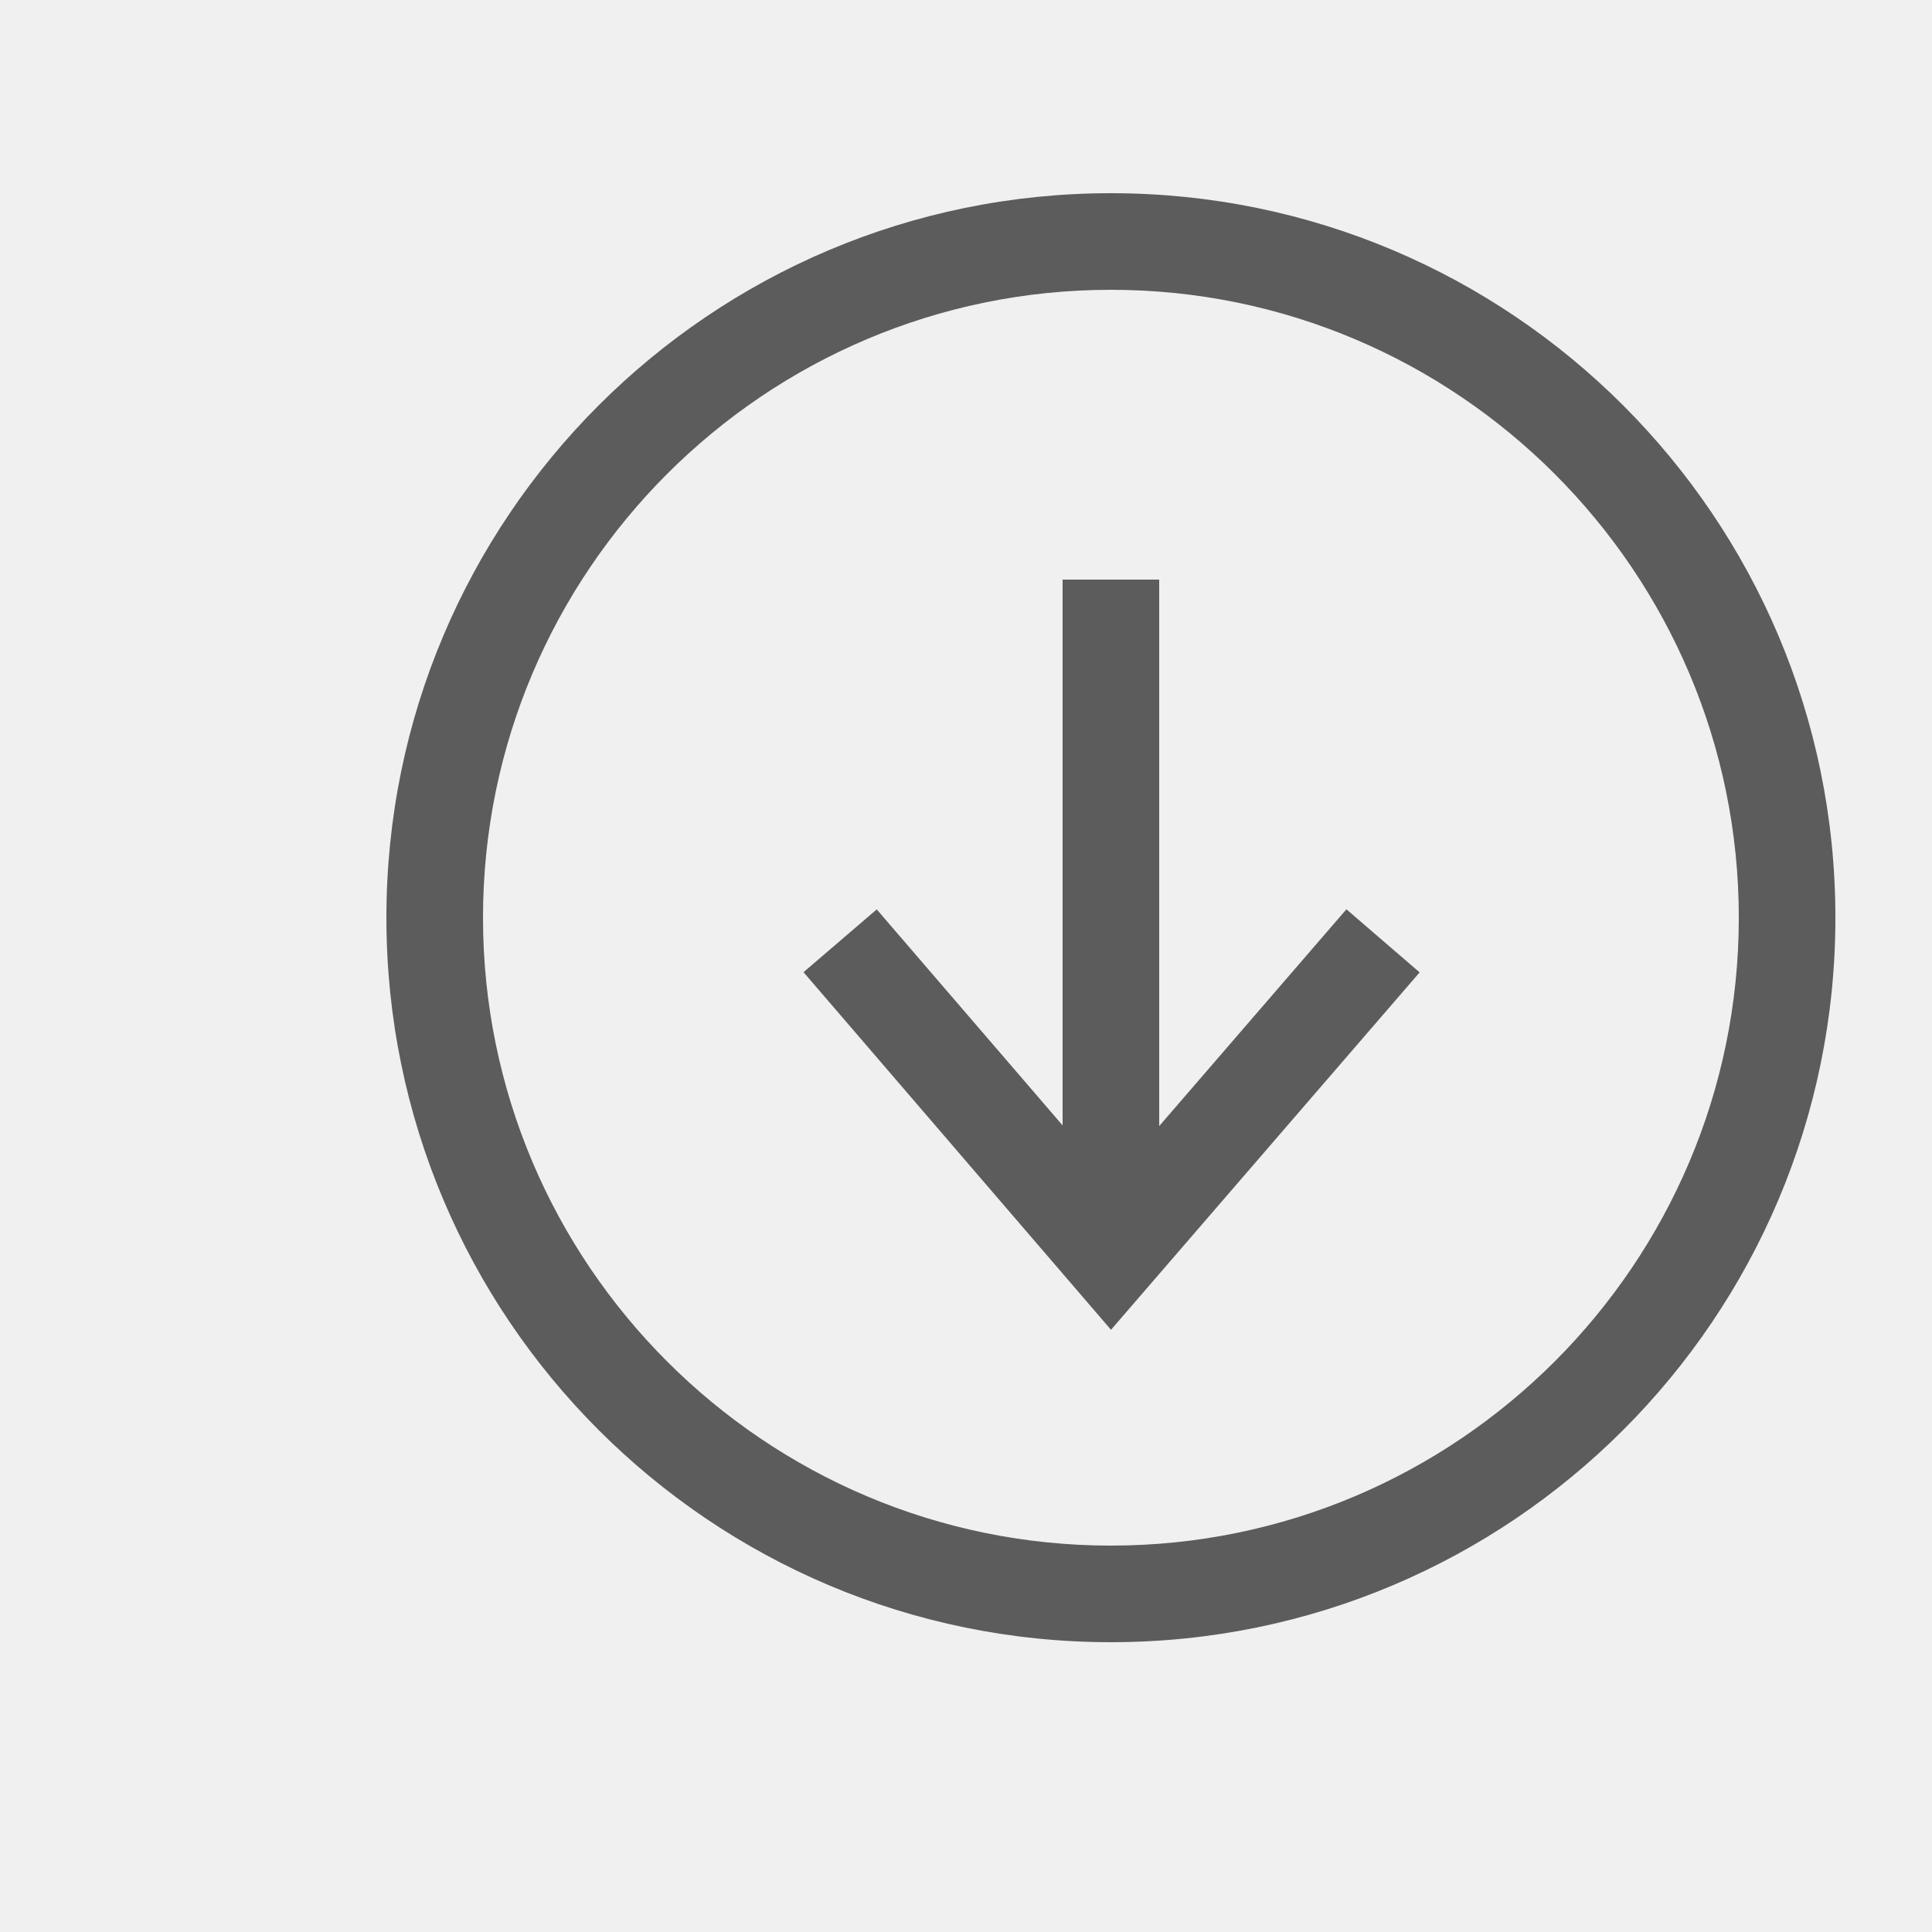
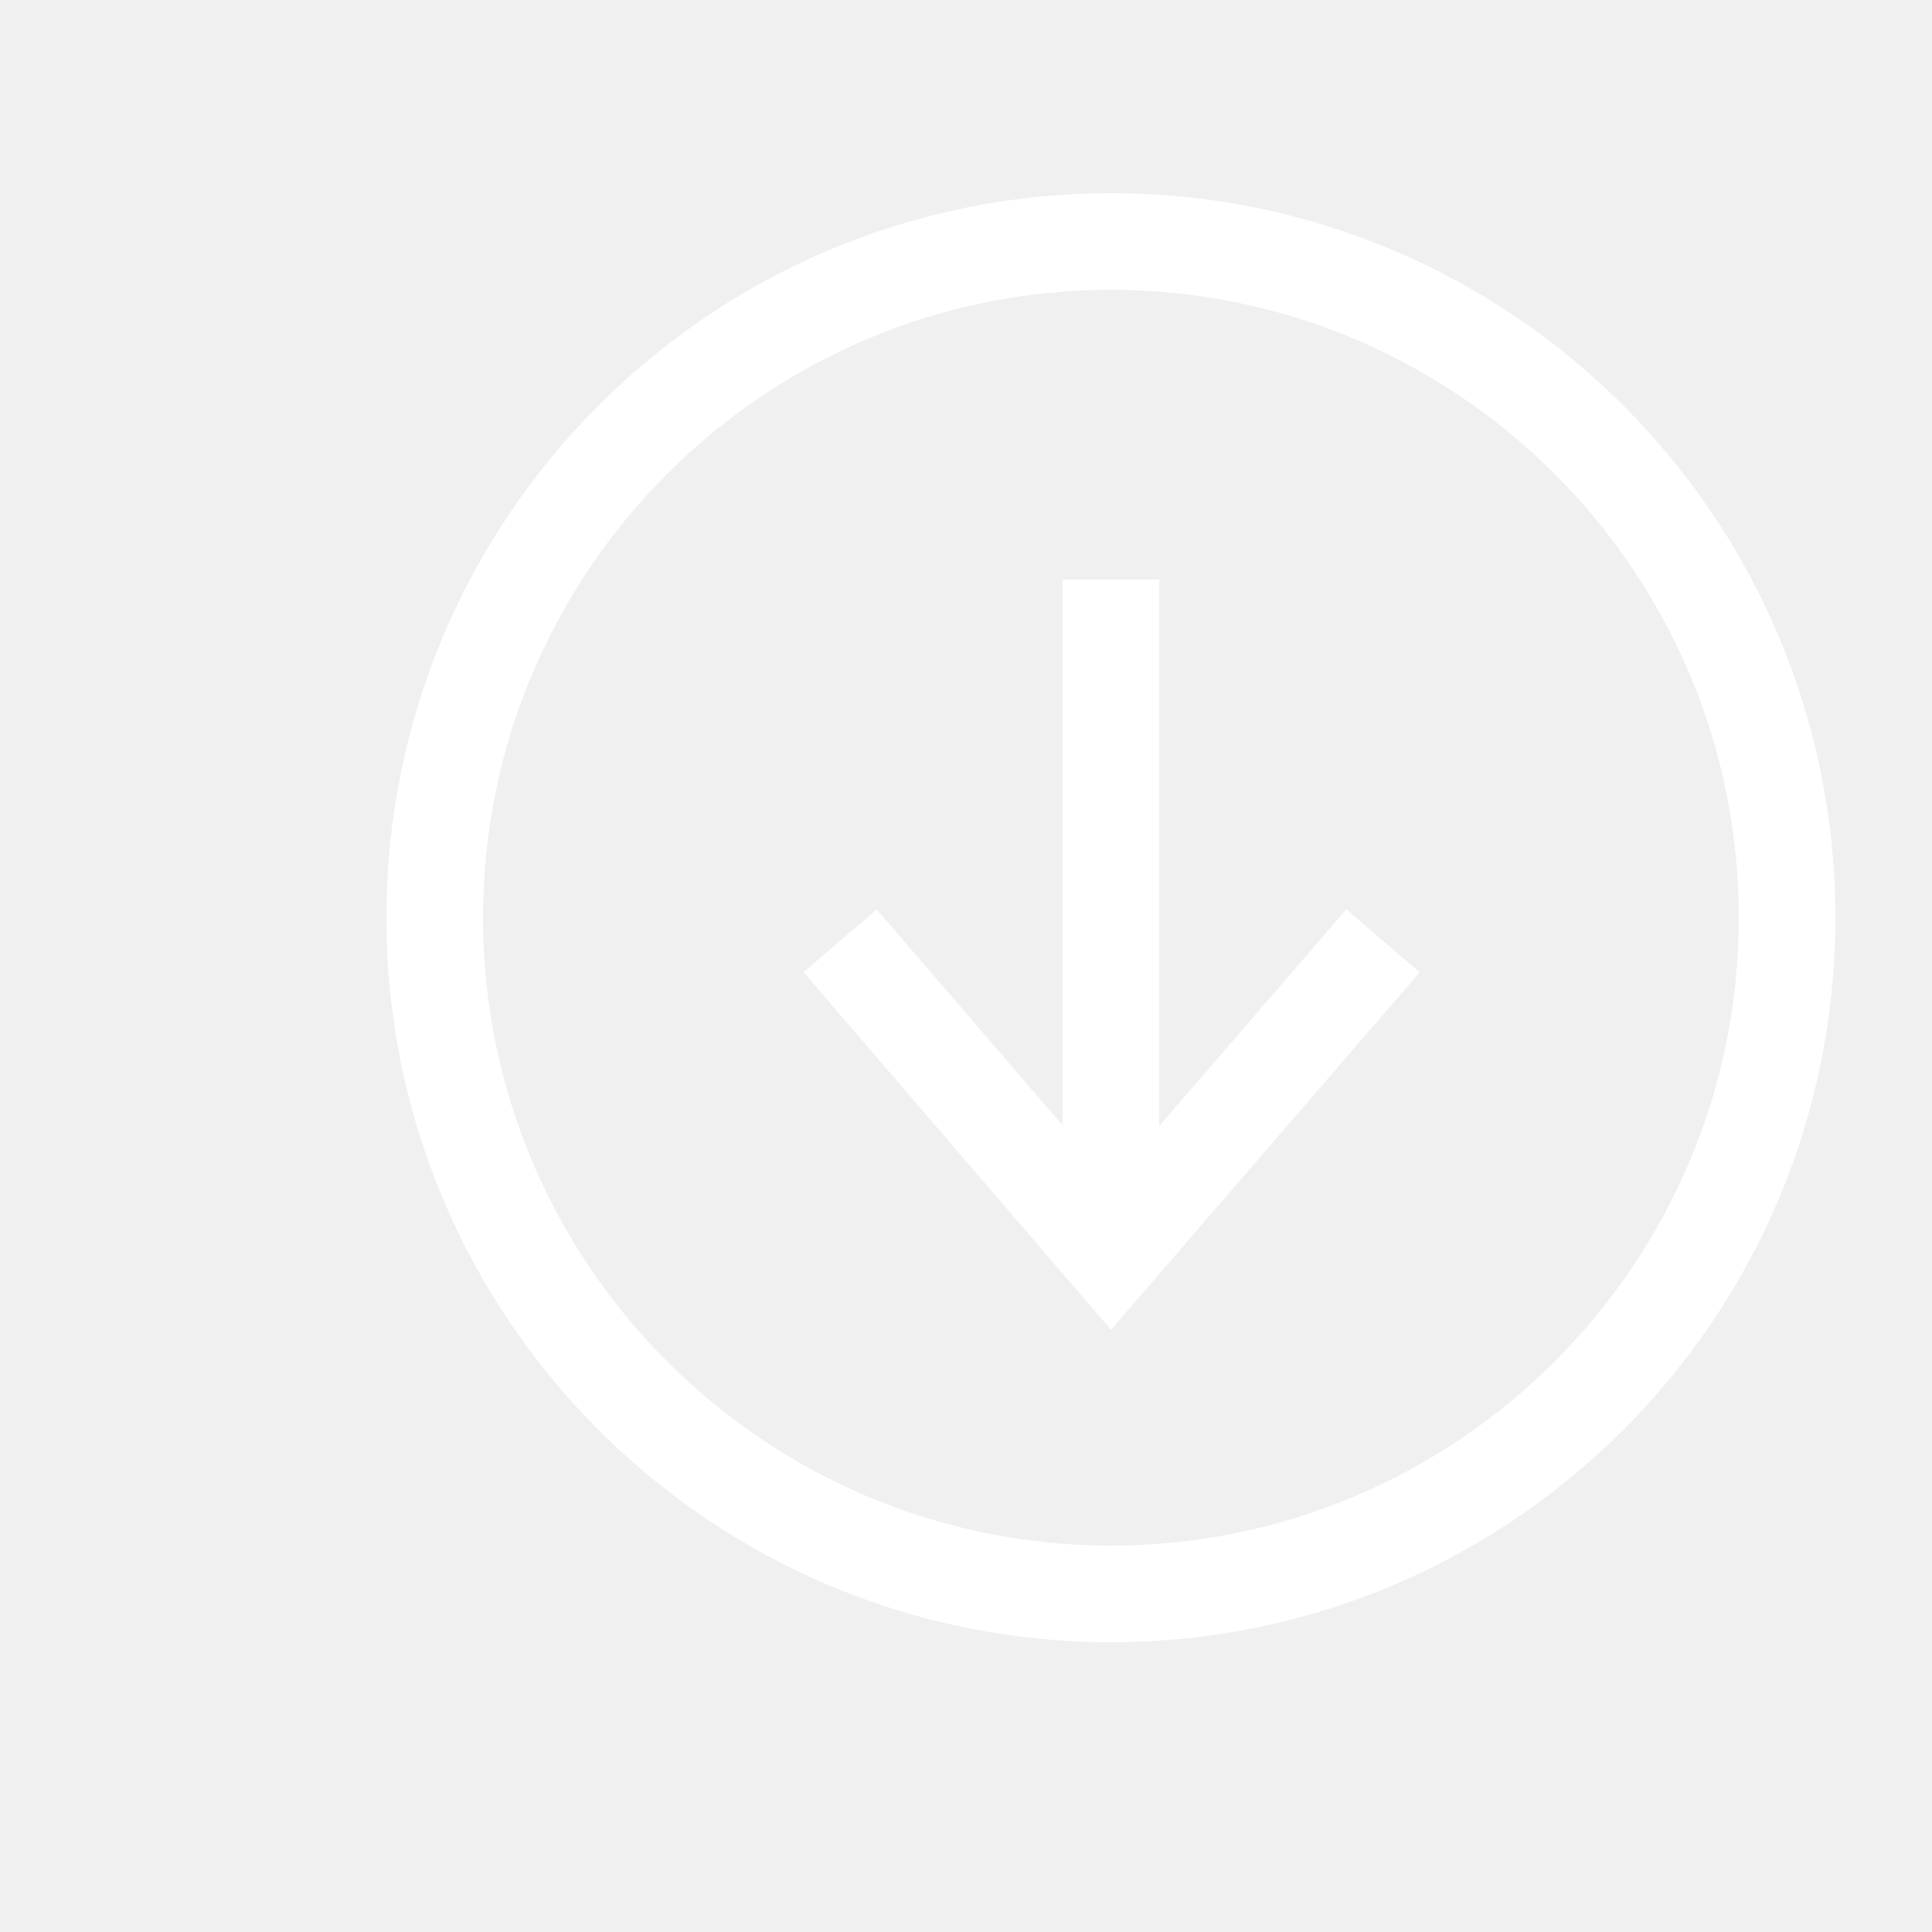
<svg xmlns="http://www.w3.org/2000/svg" viewBox="0 0 20 20">
-   <path d="M12 11.657V6h-1v5.65L9.076 9.414l-.758.65 3.183 3.702 3.195-3.7-.758-.653L12 11.657zM11.5 2C7.358 2 4 5.358 4 9.5c0 4.142 3.358 7.5 7.5 7.5 4.142 0 7.5-3.358 7.5-7.5C19 5.358 15.642 2 11.5 2zm0 14C7.916 16 5 13.084 5 9.5S7.916 3 11.5 3 18 5.916 18 9.5 15.084 16 11.5 16z" fill="#5c5c5c" fill-rule="evenodd" />
+   <path d="M12 11.657V6h-1v5.65L9.076 9.414l-.758.65 3.183 3.702 3.195-3.7-.758-.653L12 11.657zM11.5 2C7.358 2 4 5.358 4 9.5c0 4.142 3.358 7.5 7.5 7.5 4.142 0 7.5-3.358 7.5-7.5C19 5.358 15.642 2 11.5 2zm0 14C7.916 16 5 13.084 5 9.5S7.916 3 11.5 3 18 5.916 18 9.5 15.084 16 11.5 16z" fill="#ffffff" fill-rule="evenodd" />
</svg>
